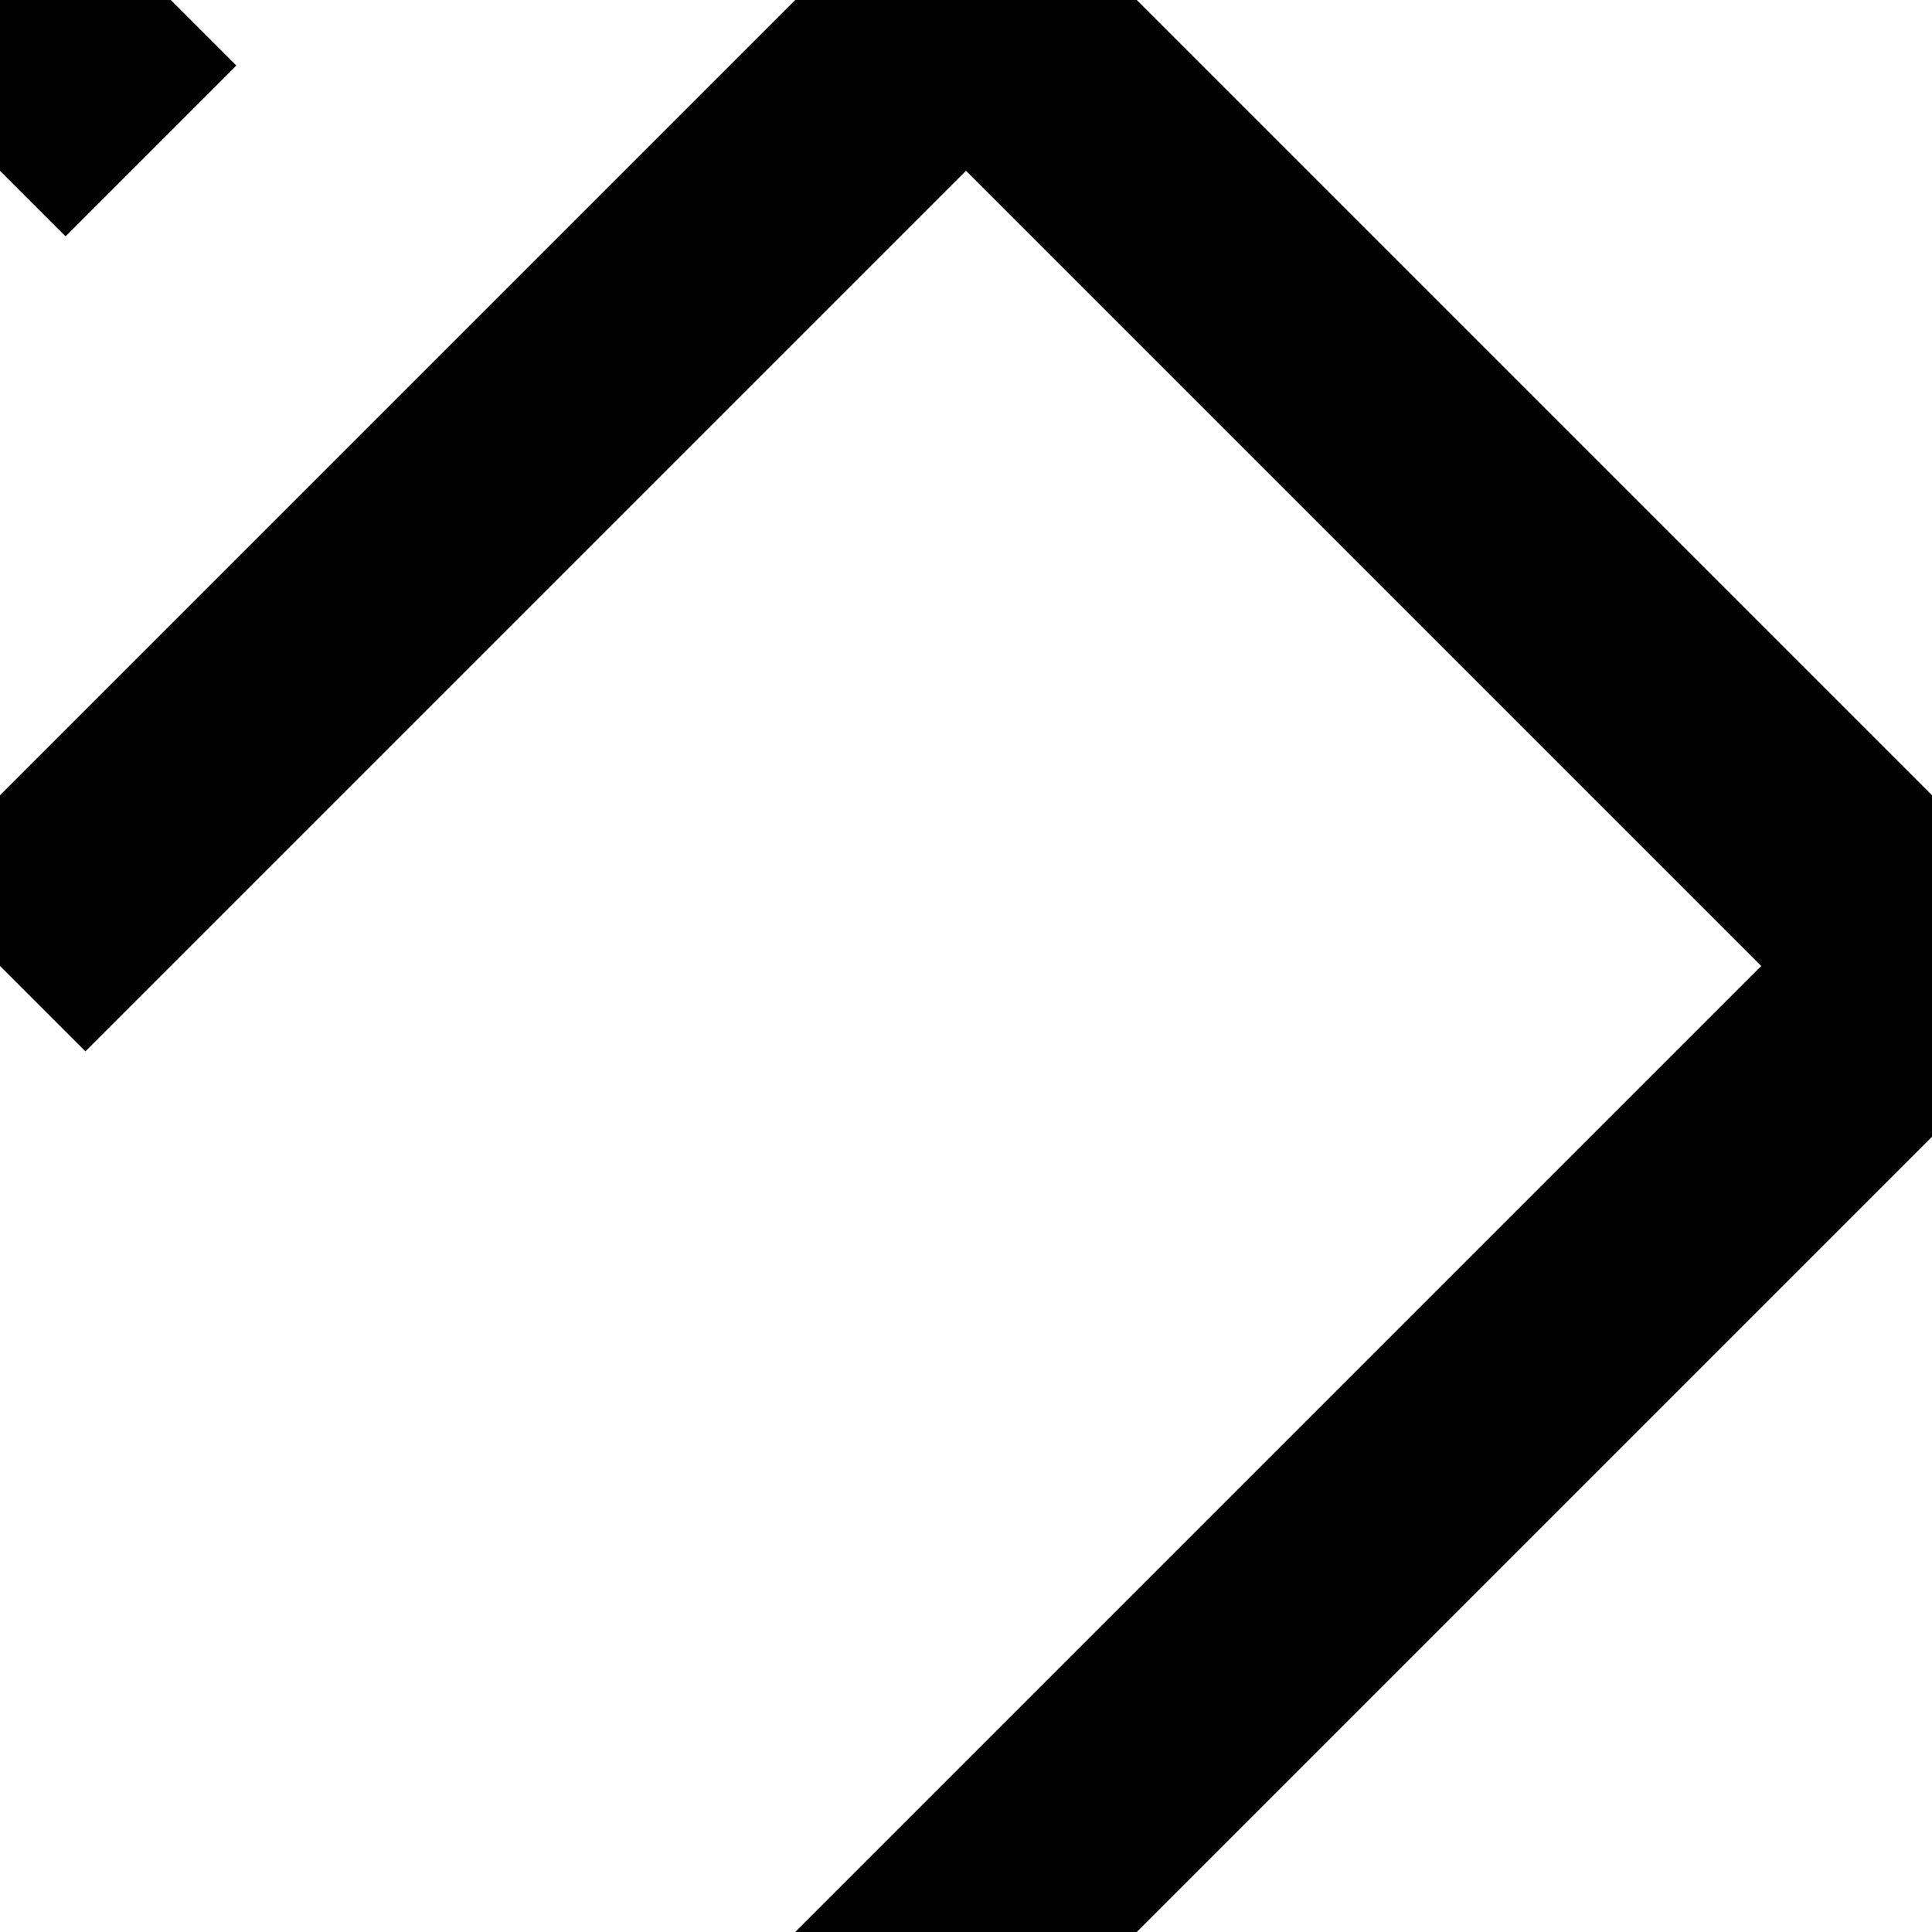
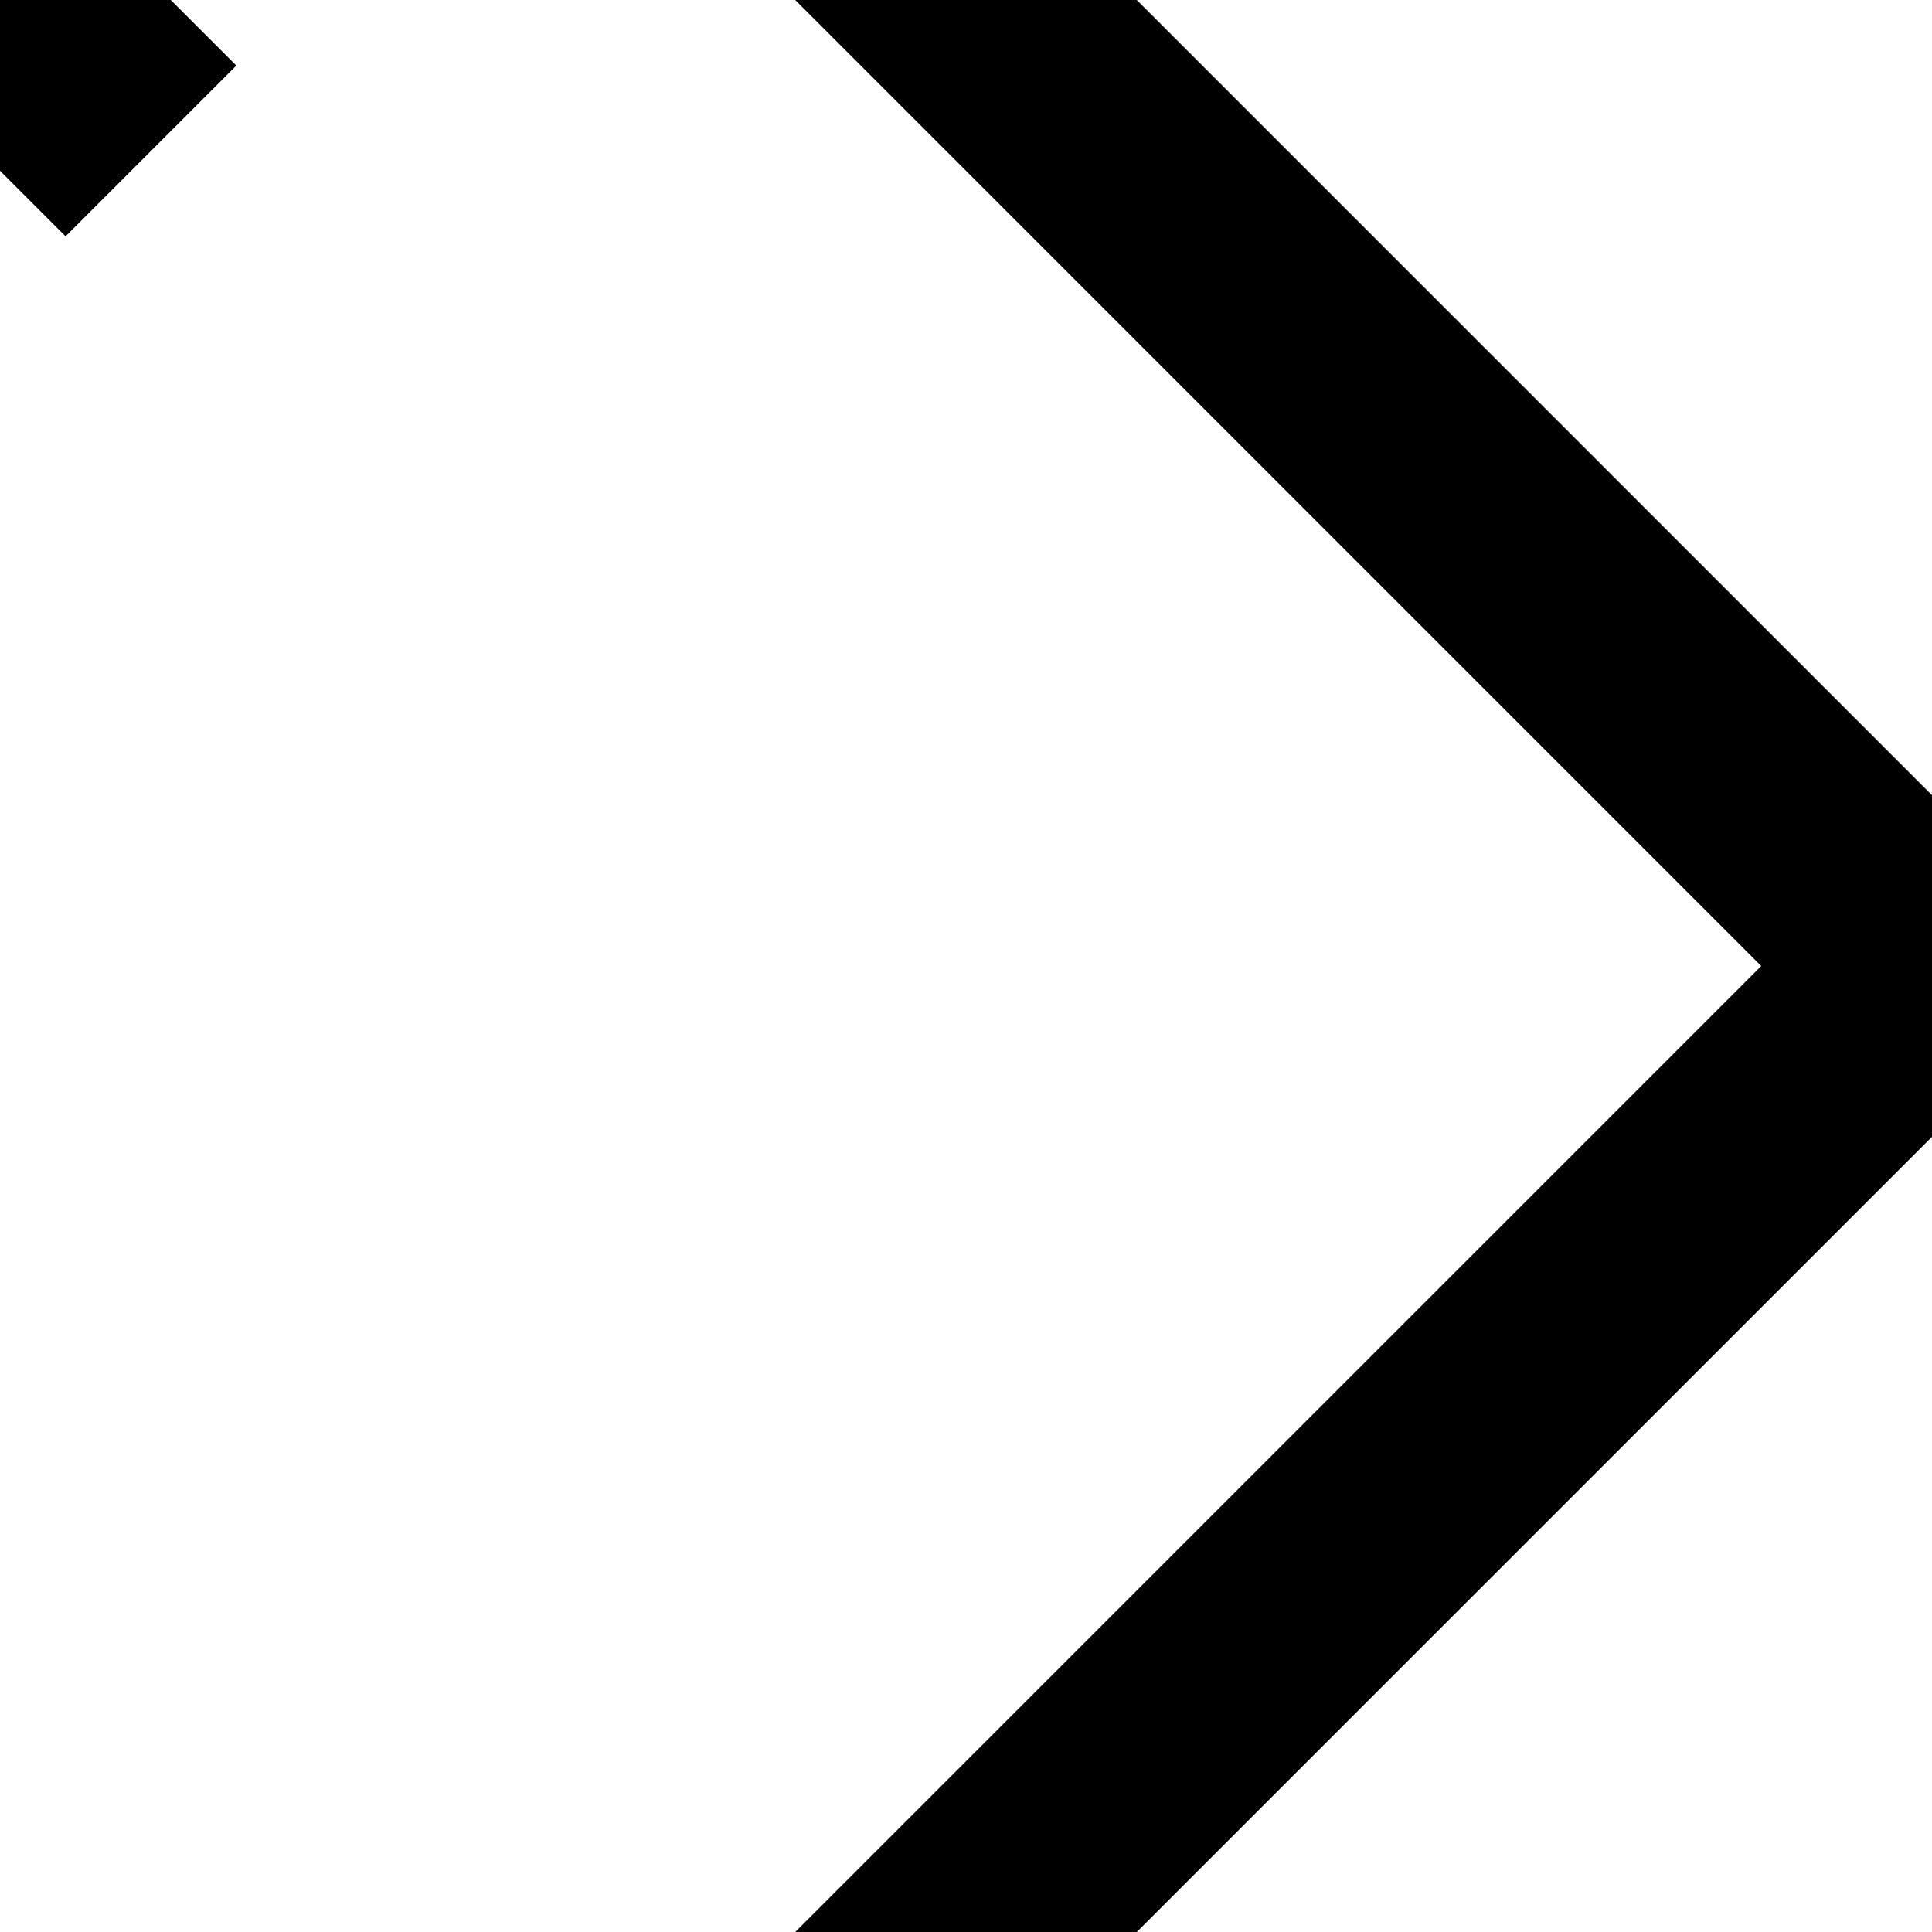
<svg xmlns="http://www.w3.org/2000/svg" width="512" height="512" viewBox="0 0 135.467 135.467" version="1.1" id="svg8">
  <defs id="defs2" />
  <g id="layer1" transform="translate(0,-161.5333)">
    <path style="fill:none;fill-rule:evenodd;stroke:#000000;stroke-width:16.933;stroke-linecap:butt;stroke-linejoin:miter;stroke-miterlimit:4;stroke-dasharray:none;stroke-opacity:1" d="m 59.267,153.067 76.2,76.2 -76.2,76.2" id="path4647" />
  </g>
  <defs id="defs2" />
  <path id="path4597" d="M 10.583,10.583 -4.233,-4.233" style="fill:none;fill-rule:evenodd;stroke:#000000;stroke-width:16.933;stroke-linecap:butt;stroke-linejoin:miter;stroke-miterlimit:4;stroke-dasharray:none;stroke-opacity:1" />
-   <path style="fill:none;fill-rule:evenodd;stroke:#000000;stroke-width:16.933;stroke-linecap:butt;stroke-linejoin:miter;stroke-opacity:1;stroke-miterlimit:4;stroke-dasharray:none" d="M 0,67.733 67.733,2.5999998e-6" id="path5042" />
</svg>
